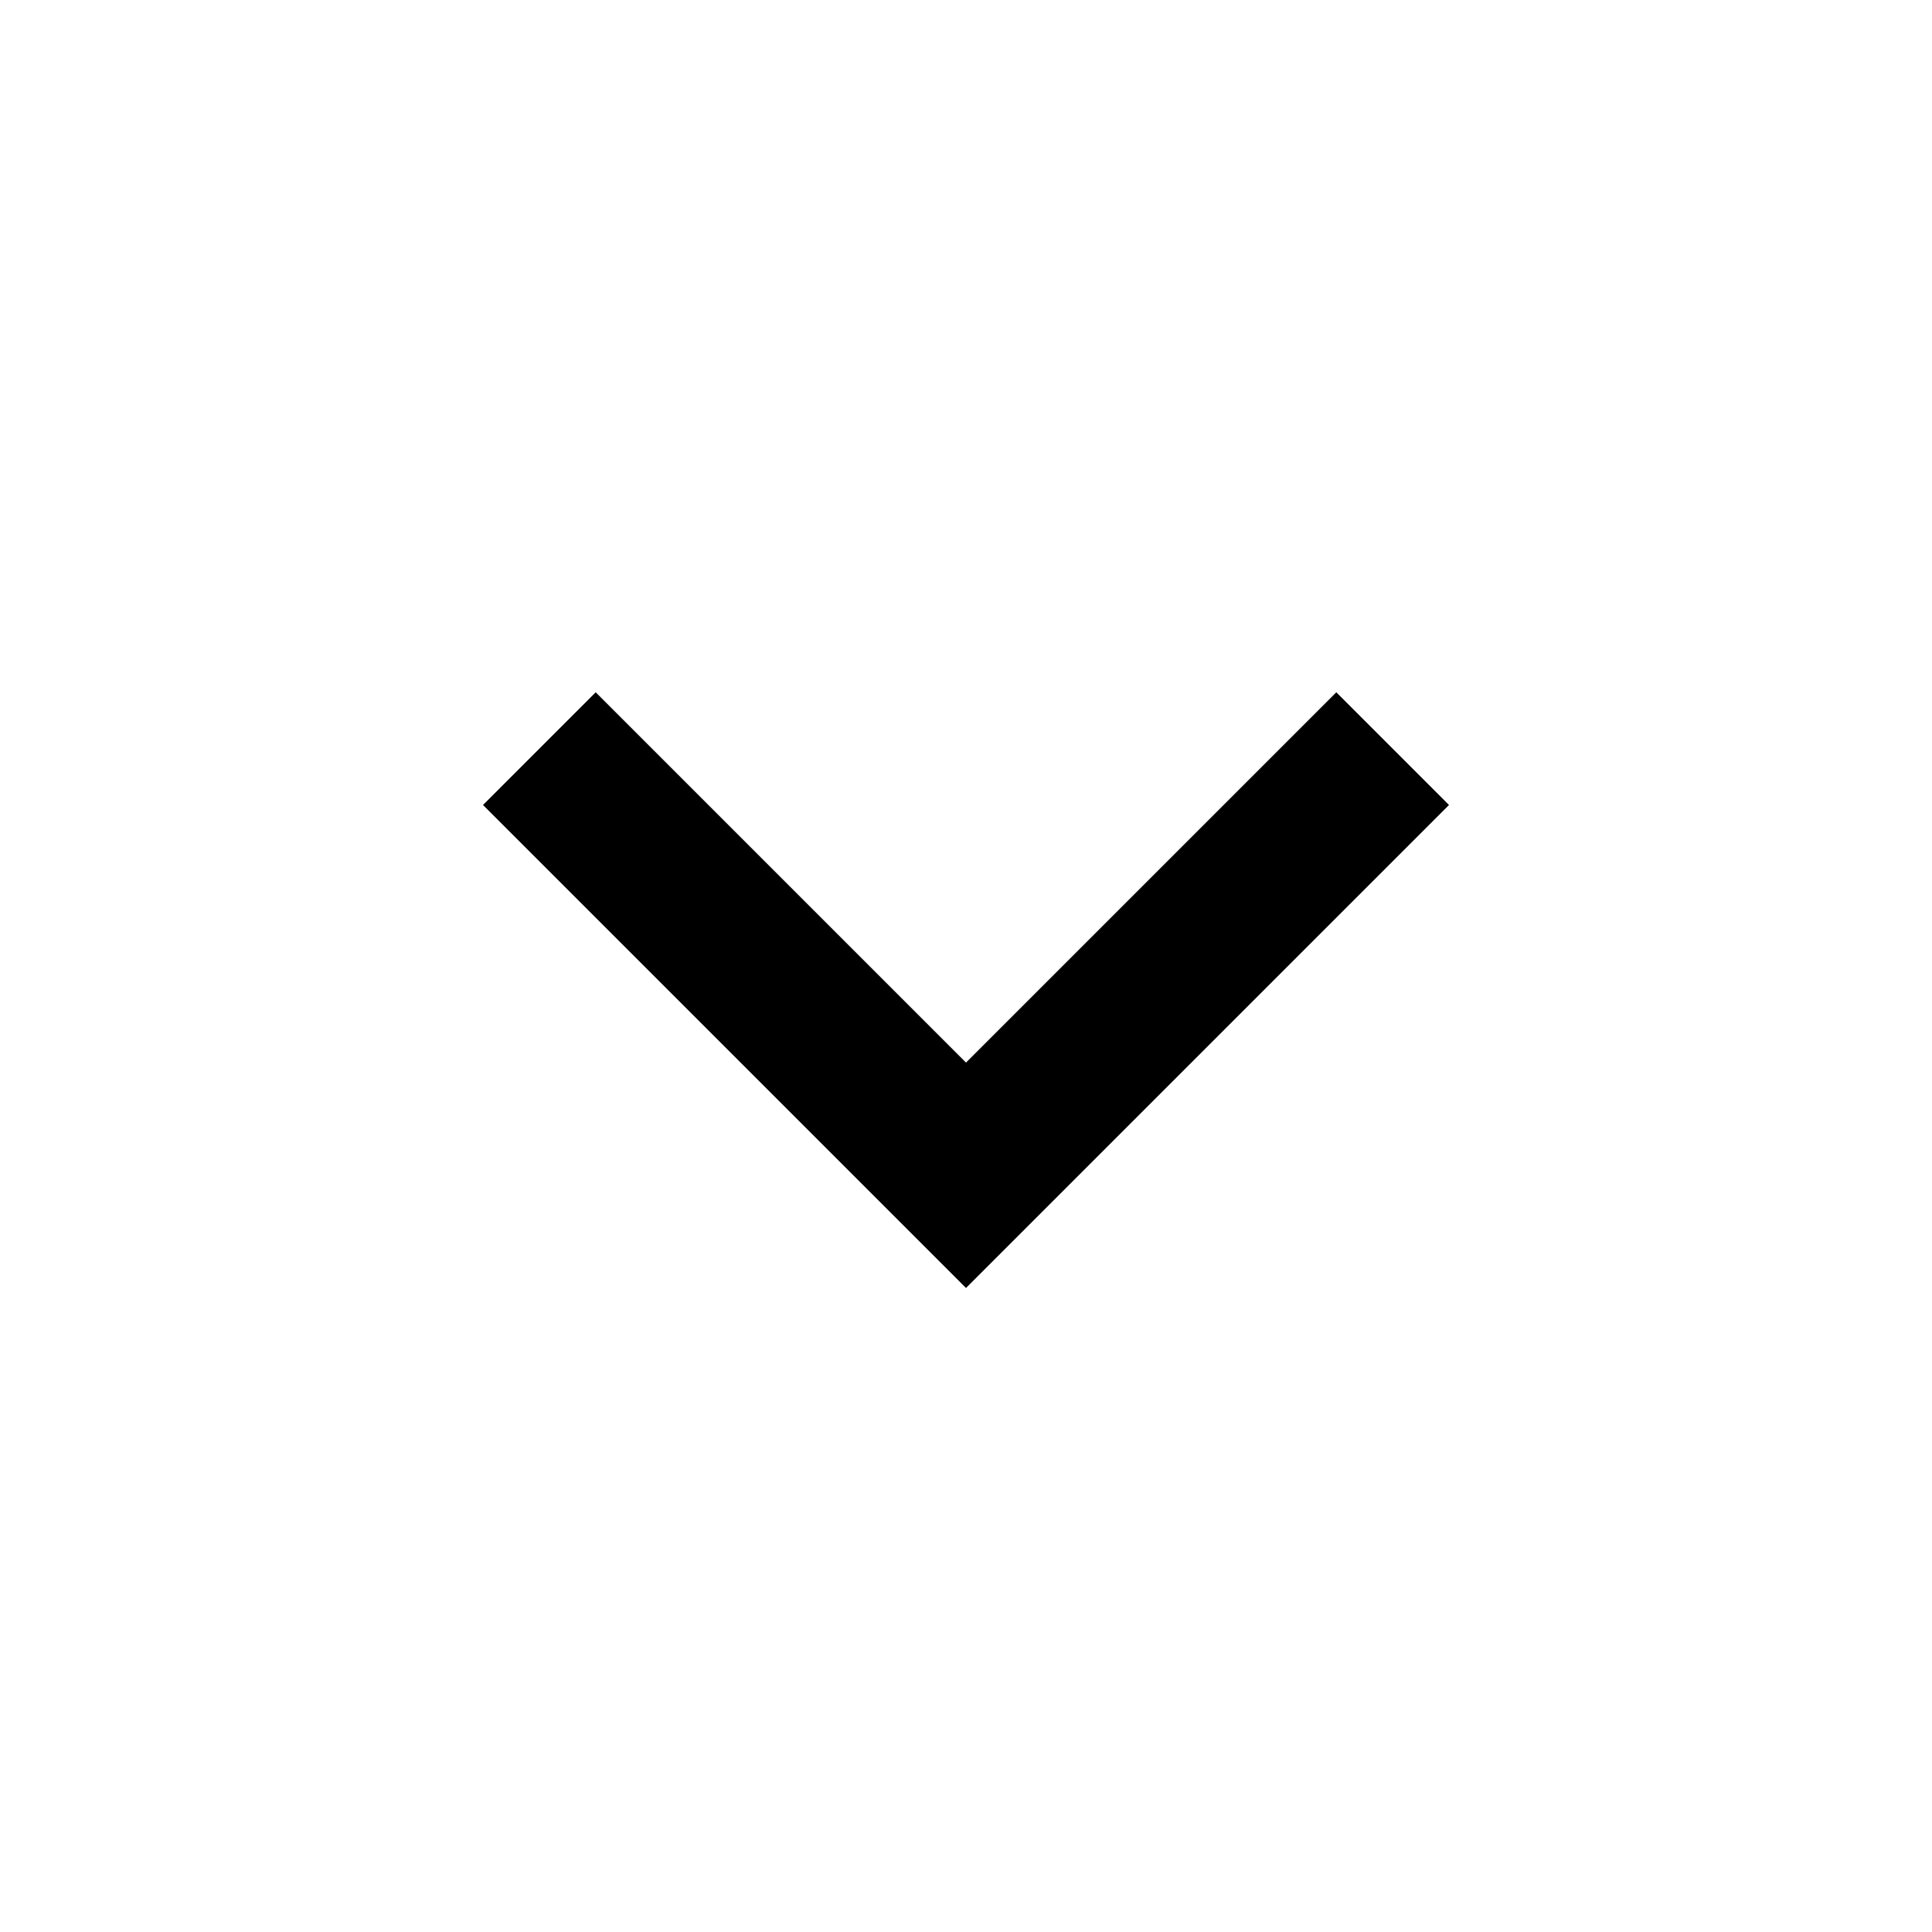
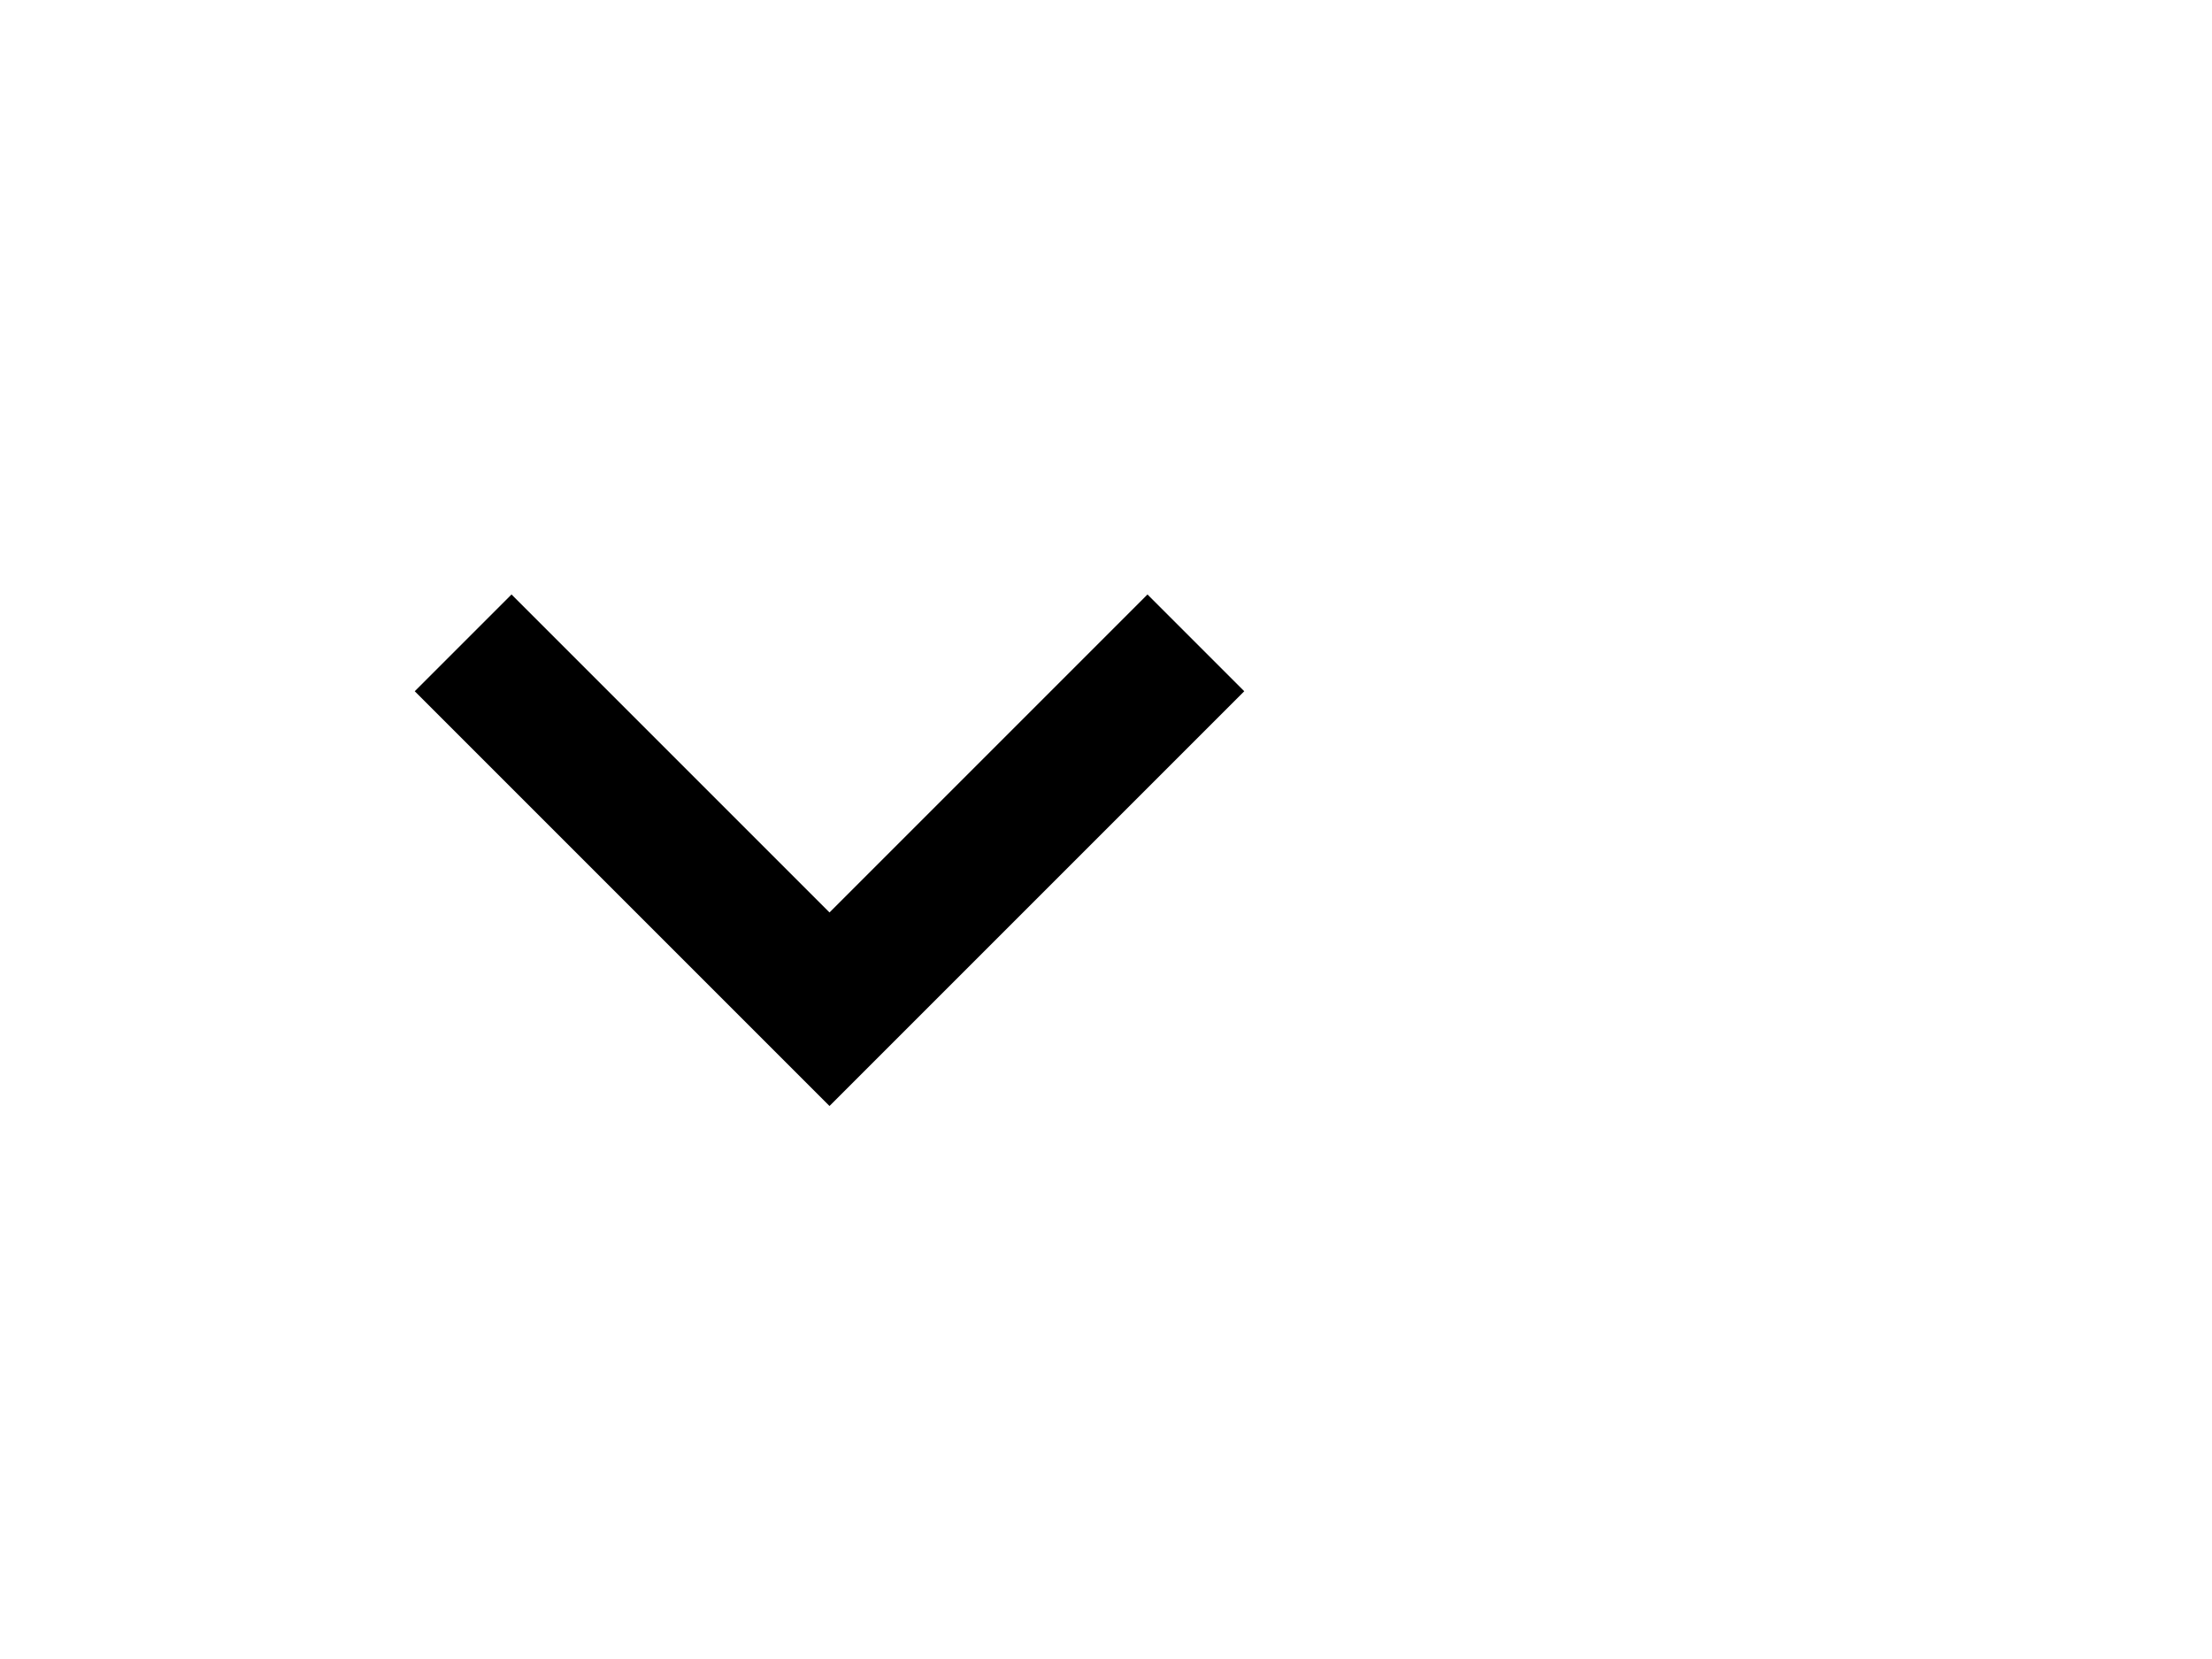
- <svg xmlns="http://www.w3.org/2000/svg" version="1.1" id="Layer_1" x="0px" y="0px" viewBox="0 0 24 24" style="enable-background:new 0 0 24 24;" xml:space="preserve">
+ <svg xmlns="http://www.w3.org/2000/svg" version="1.1" id="Layer_1" x="0px" y="0px" viewBox="0 0 32 24" style="enable-background:new 0 0 32 24;" xml:space="preserve">
  <style type="text/css">
	.st0{fill:#000000;}
	.st1{fill:none;}
</style>
  <path class="st0" d="M18,10l-1.4-1.4L12,13.2L7.4,8.6L6,10l6,6L18,10z" />
  <path class="st1" d="M24,0v24H0V0H24z" />
</svg>
